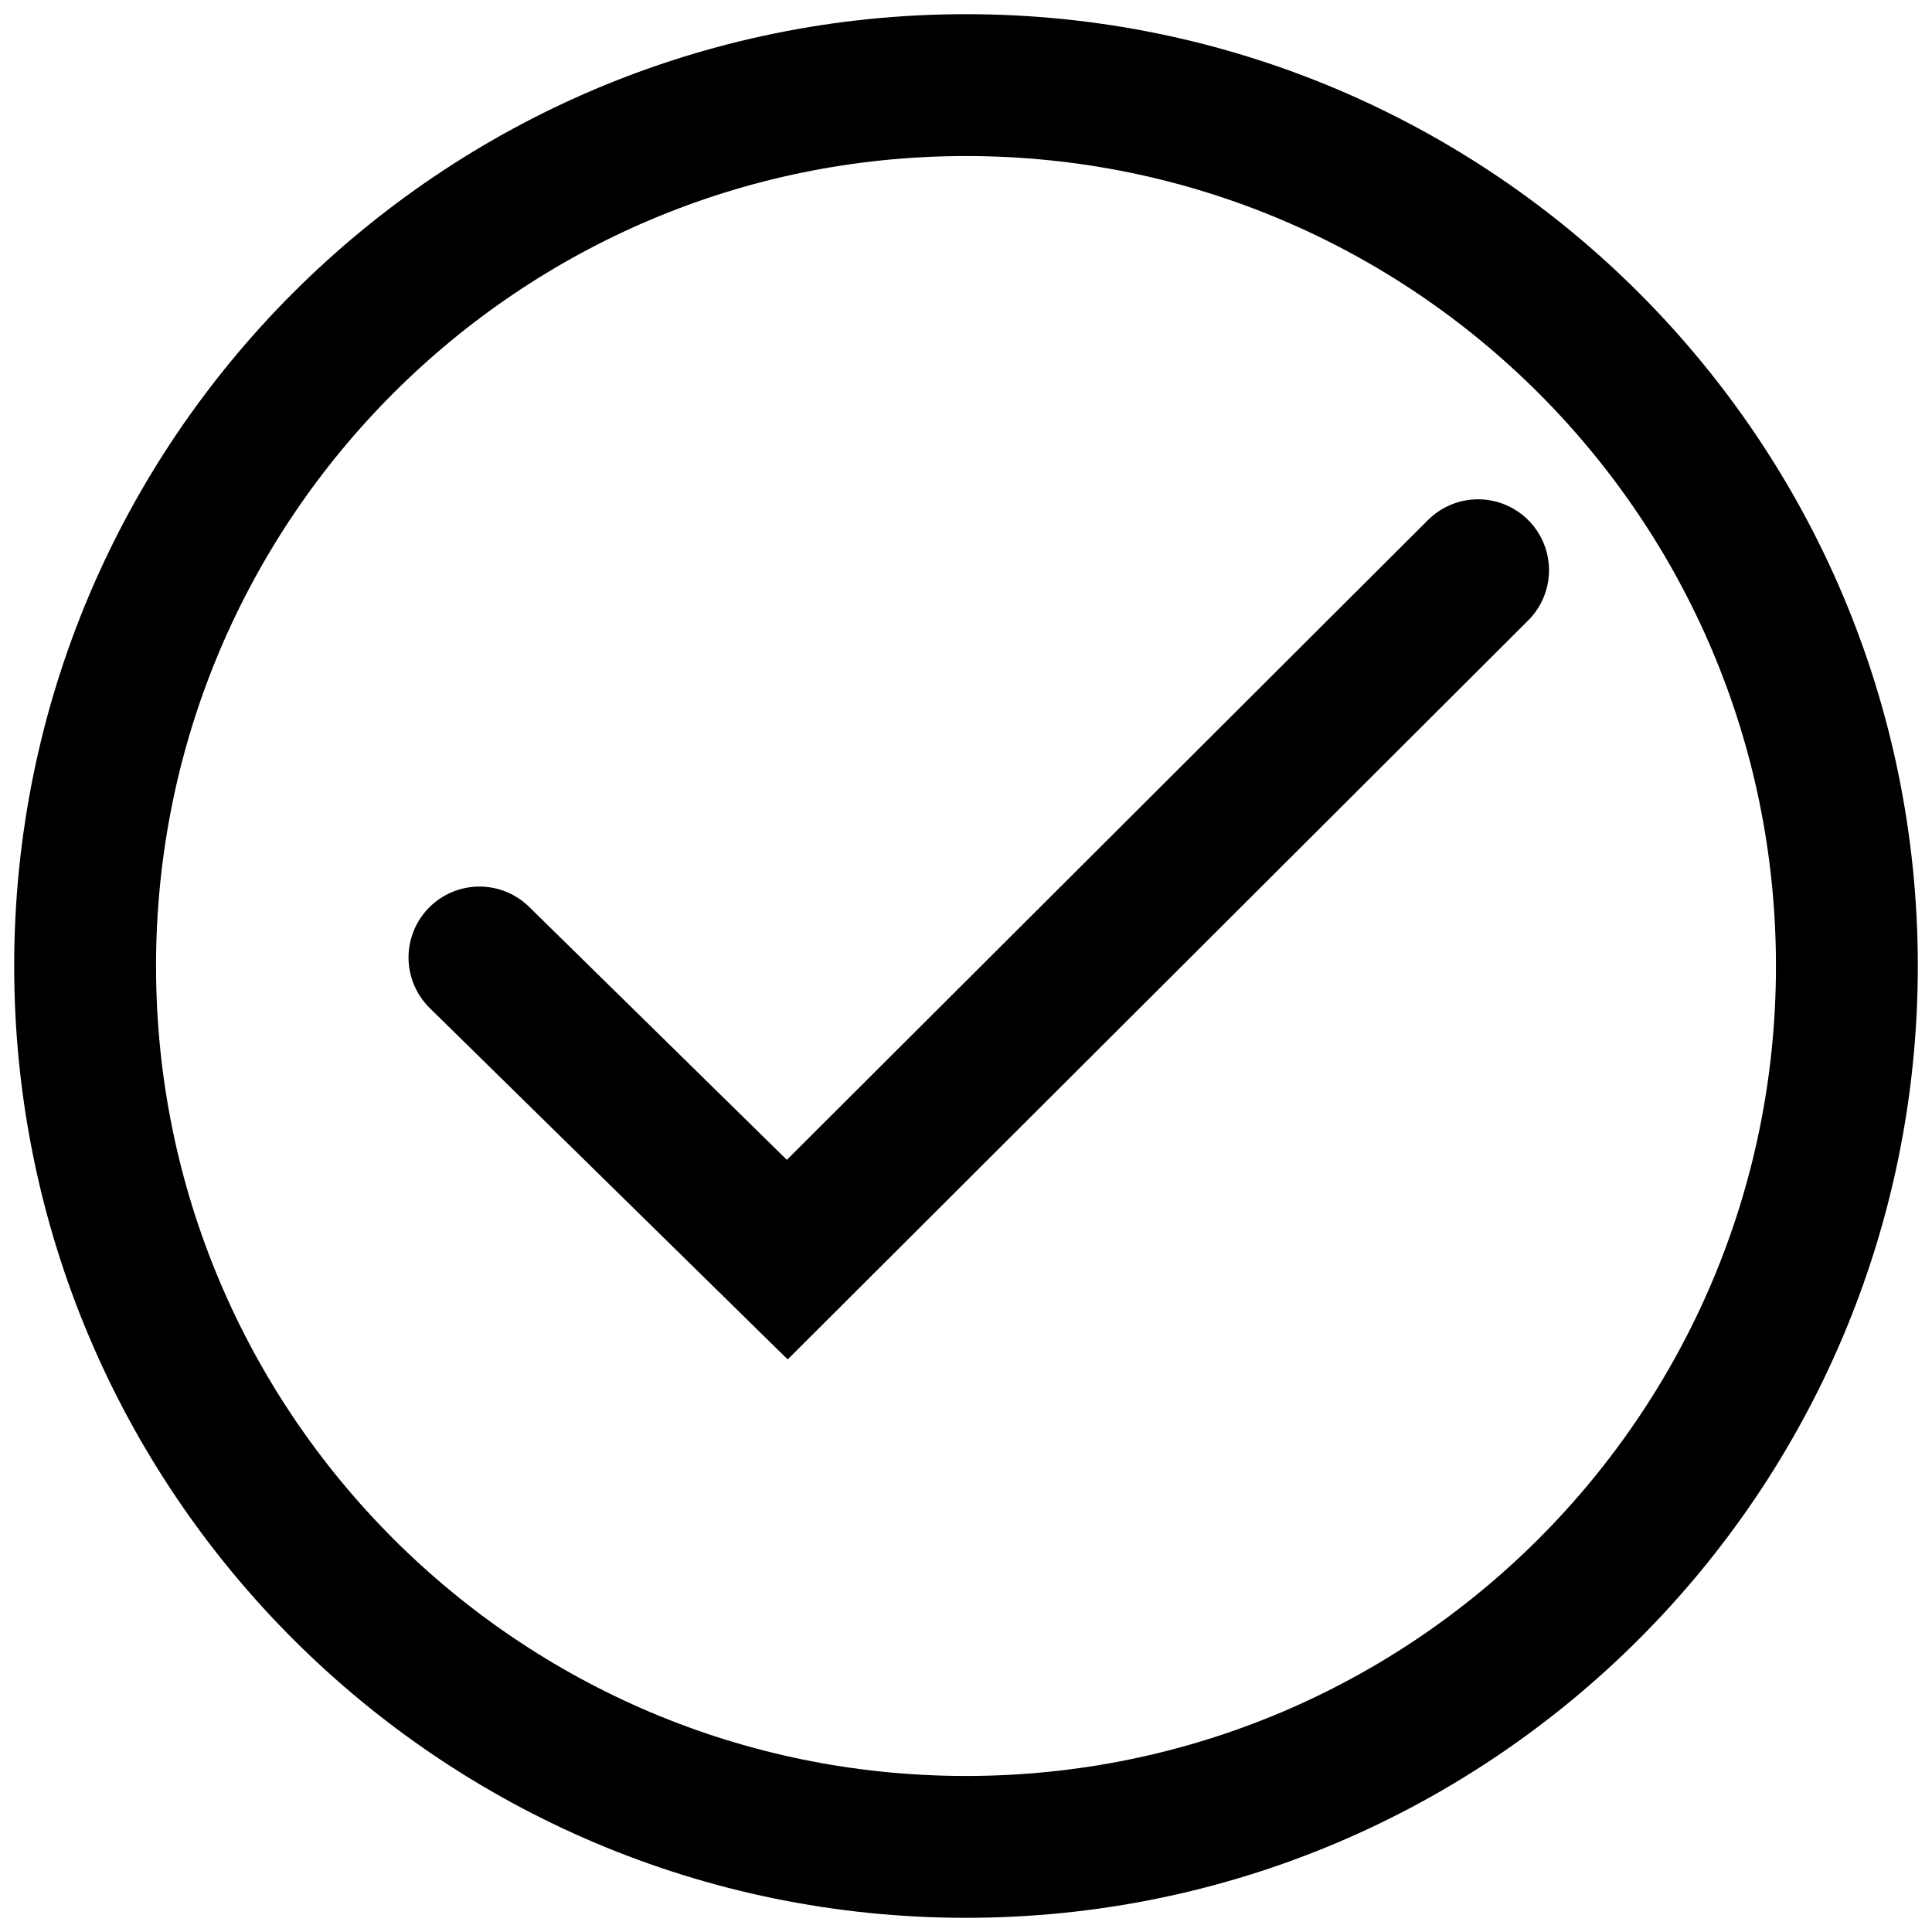
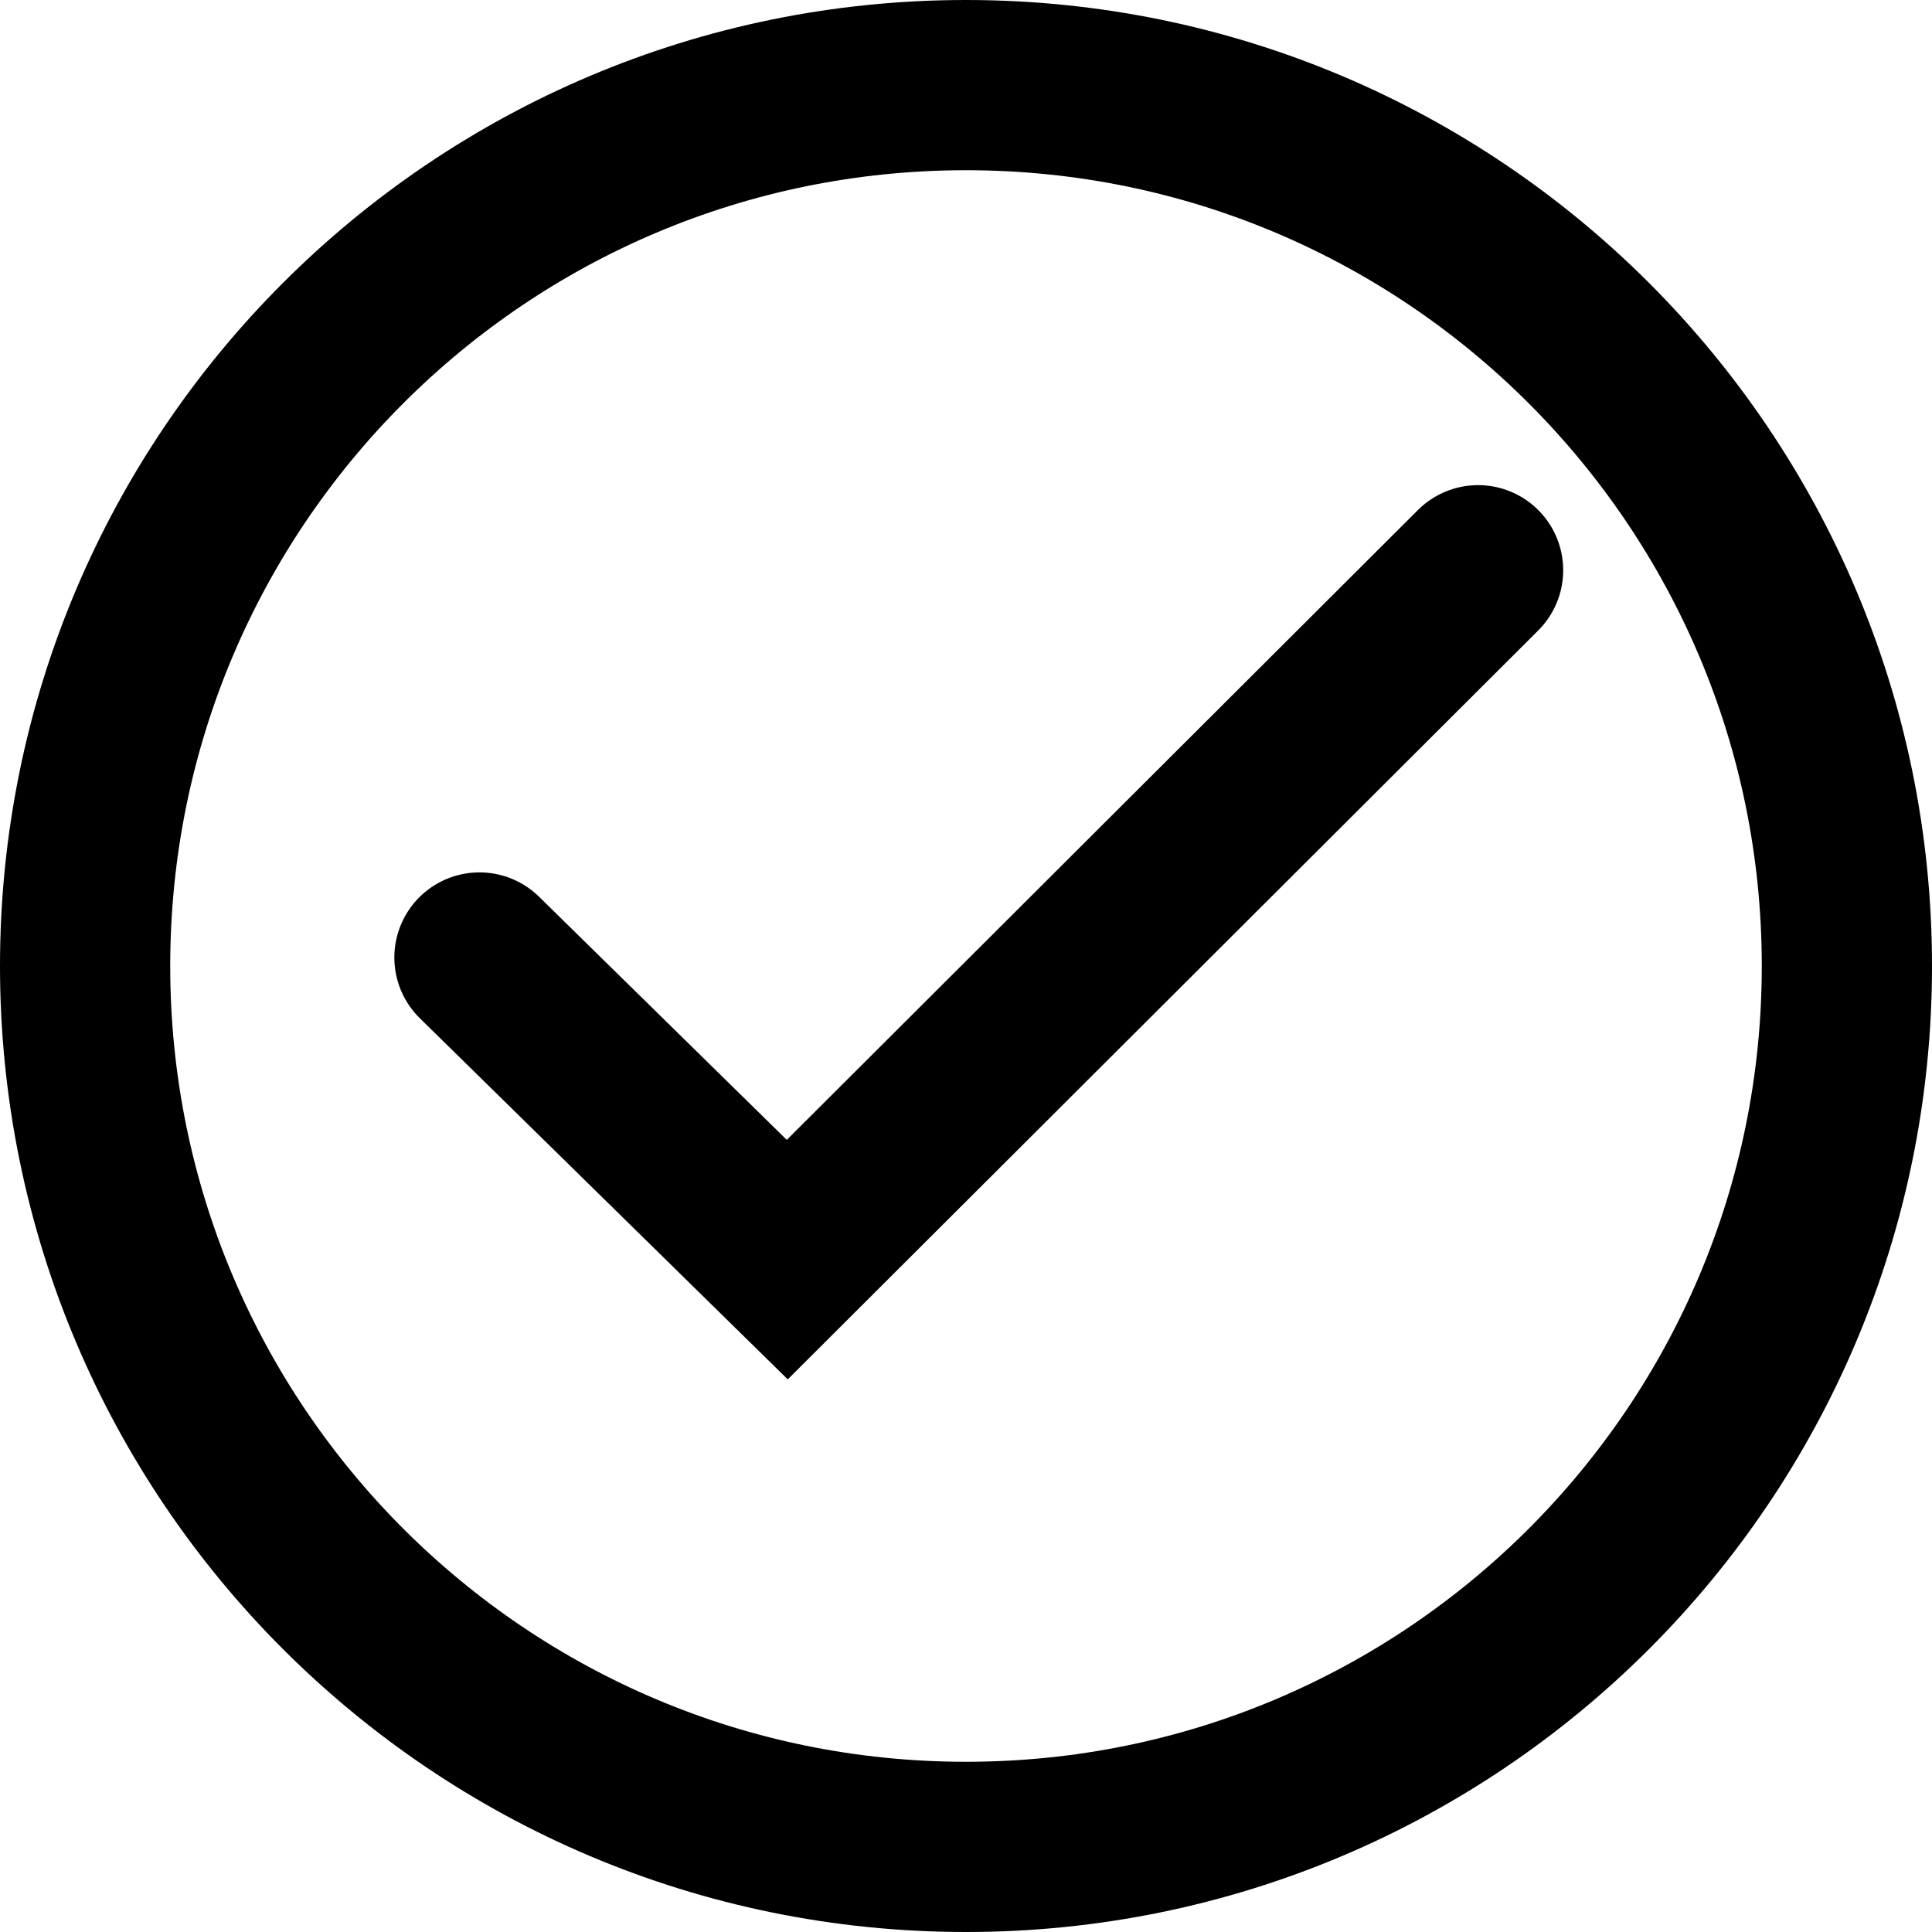
<svg xmlns="http://www.w3.org/2000/svg" viewBox="-4 0 136.2 136.2" version="1.1">
-   <circle class="path circle" fill="none" stroke="currentColor" stroke-width="10" stroke-miterlimit="10" cx="64.1" cy="68.1" r="62.1" />
-   <polyline class="path check" fill="none" stroke="currentColor" stroke-width="10" stroke-linecap="round" stroke-miterlimit="10" points="100.2,40.2 51.5,88.8 29.8,67.5 " />
+   <circle class="path circle" fill="none" stroke="currentColor" stroke-width="12" stroke-miterlimit="10" cx="64.1" cy="68.1" r="62.1" />
+   <polyline class="path check" fill="none" stroke="currentColor" stroke-width="12" stroke-linecap="round" stroke-miterlimit="10" points="100.2,40.2 51.5,88.8 29.8,67.5 " />
</svg>
